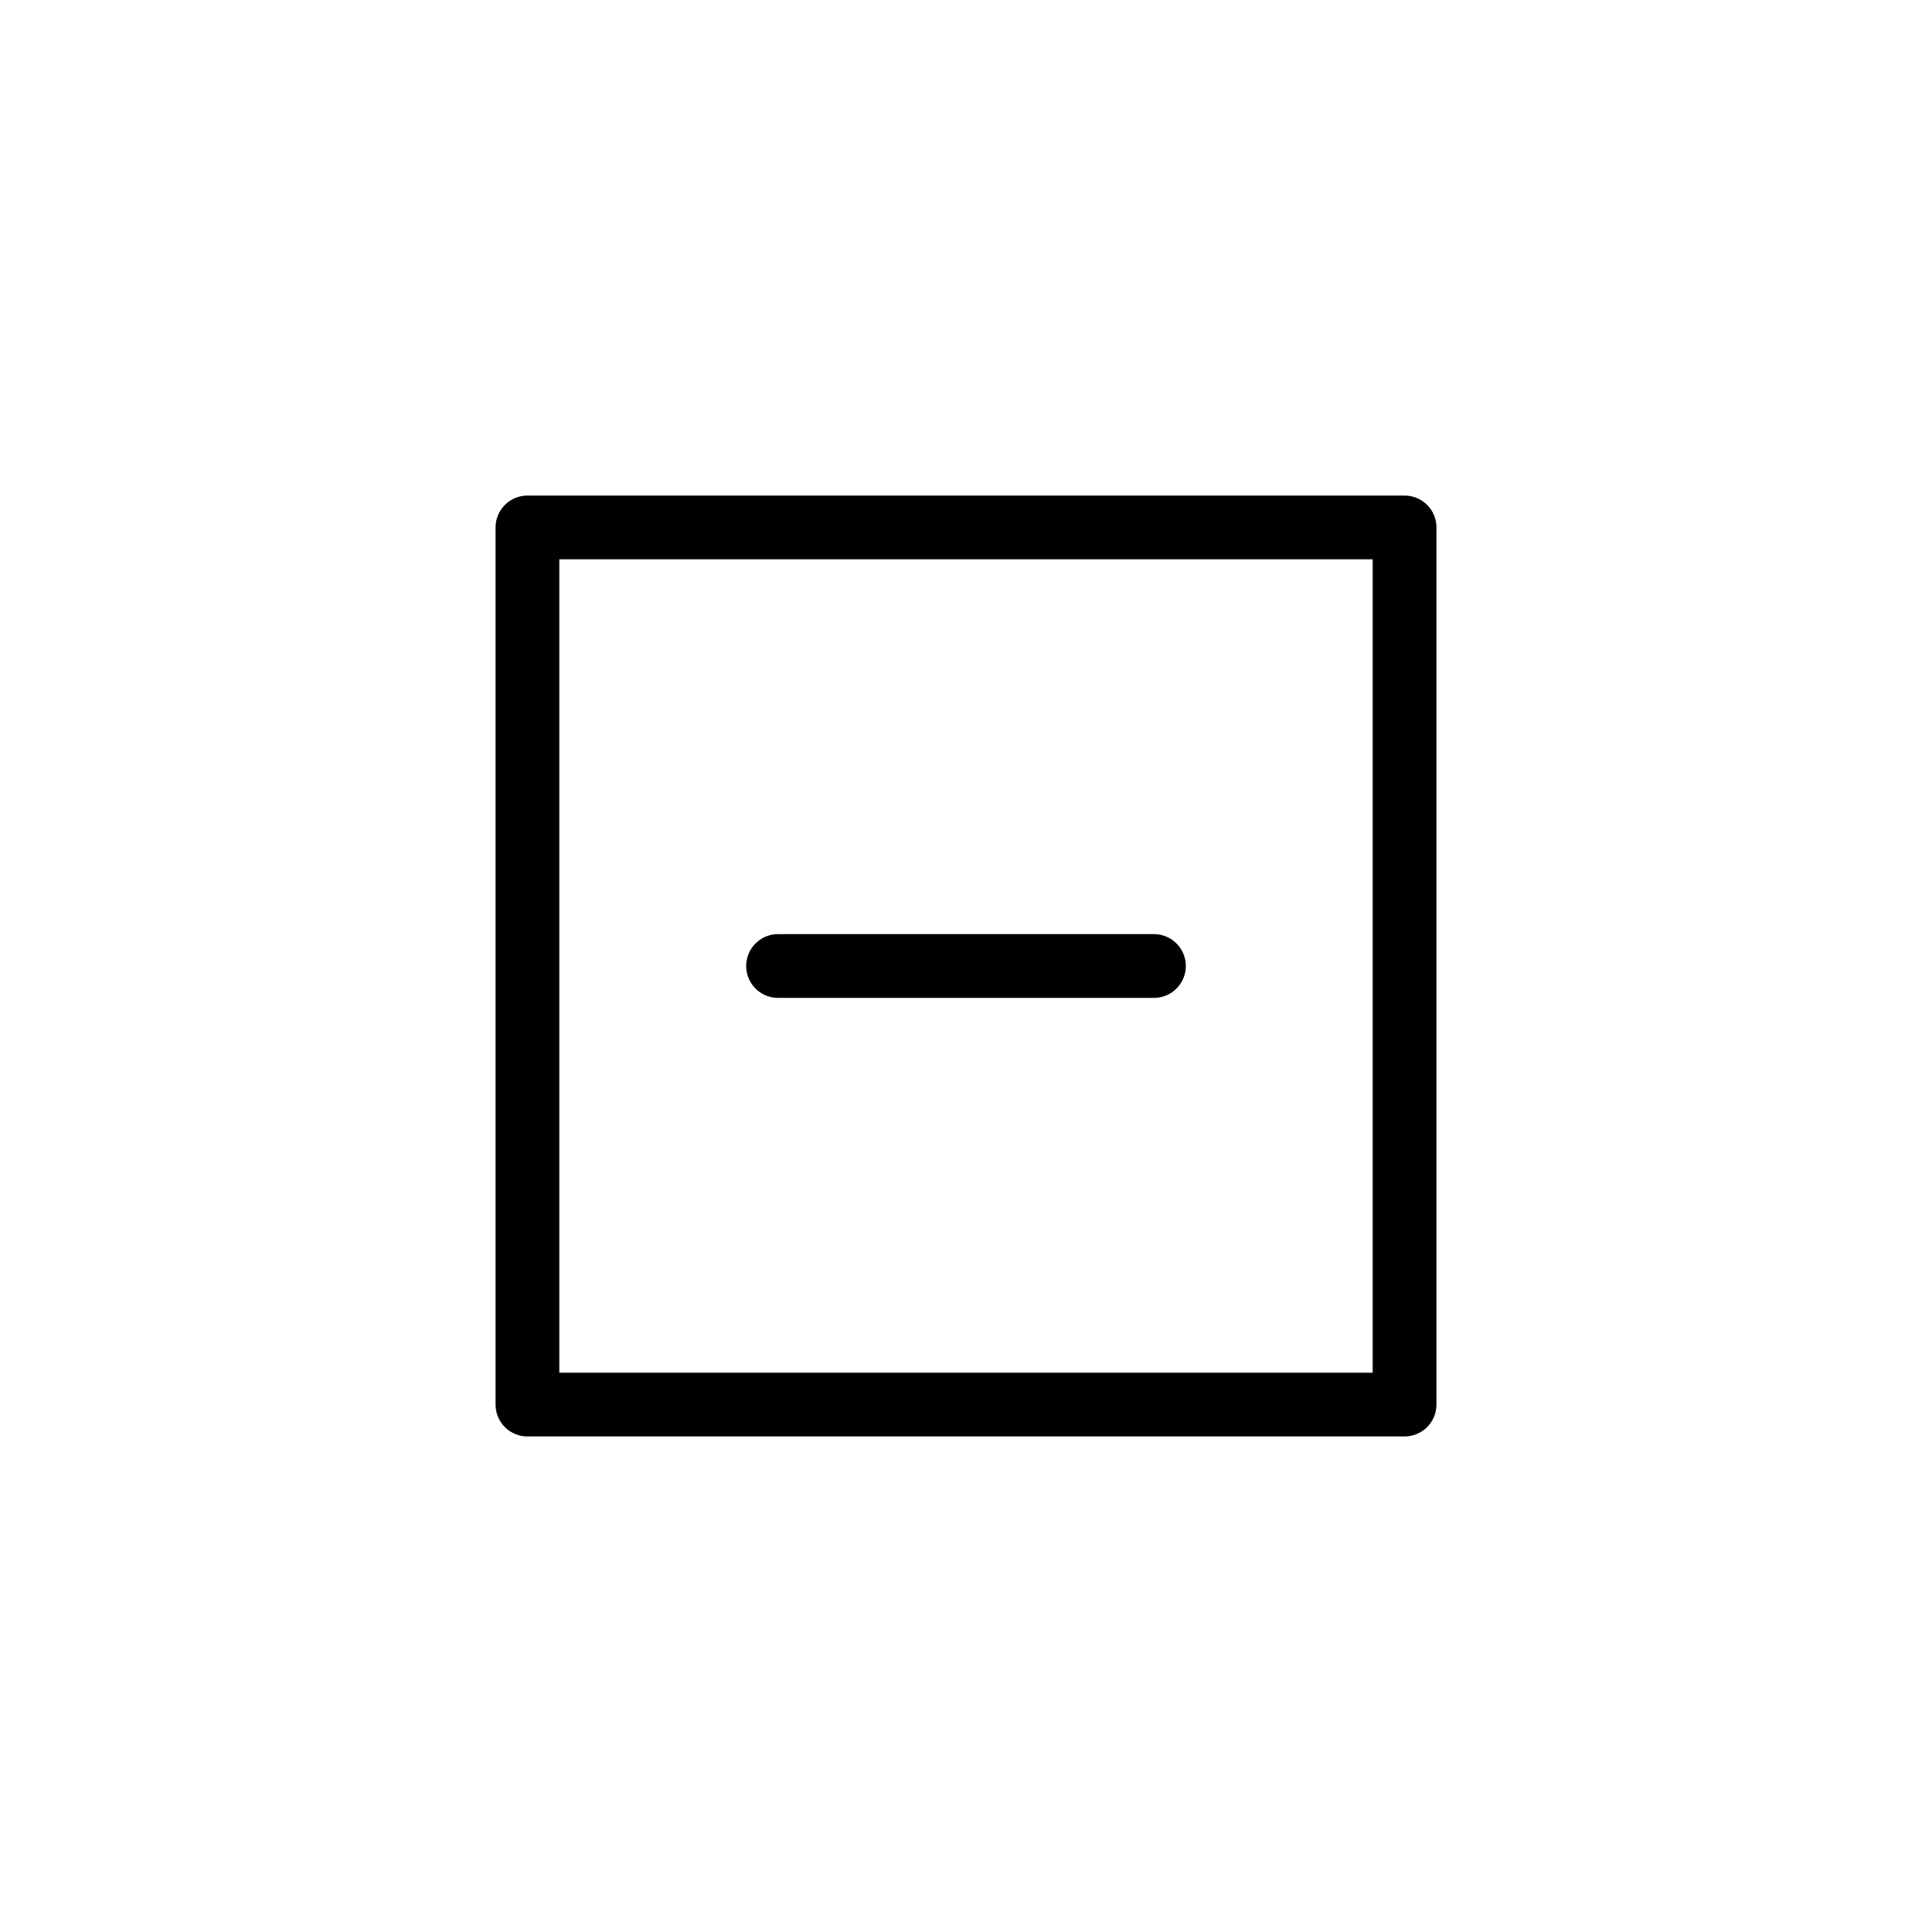
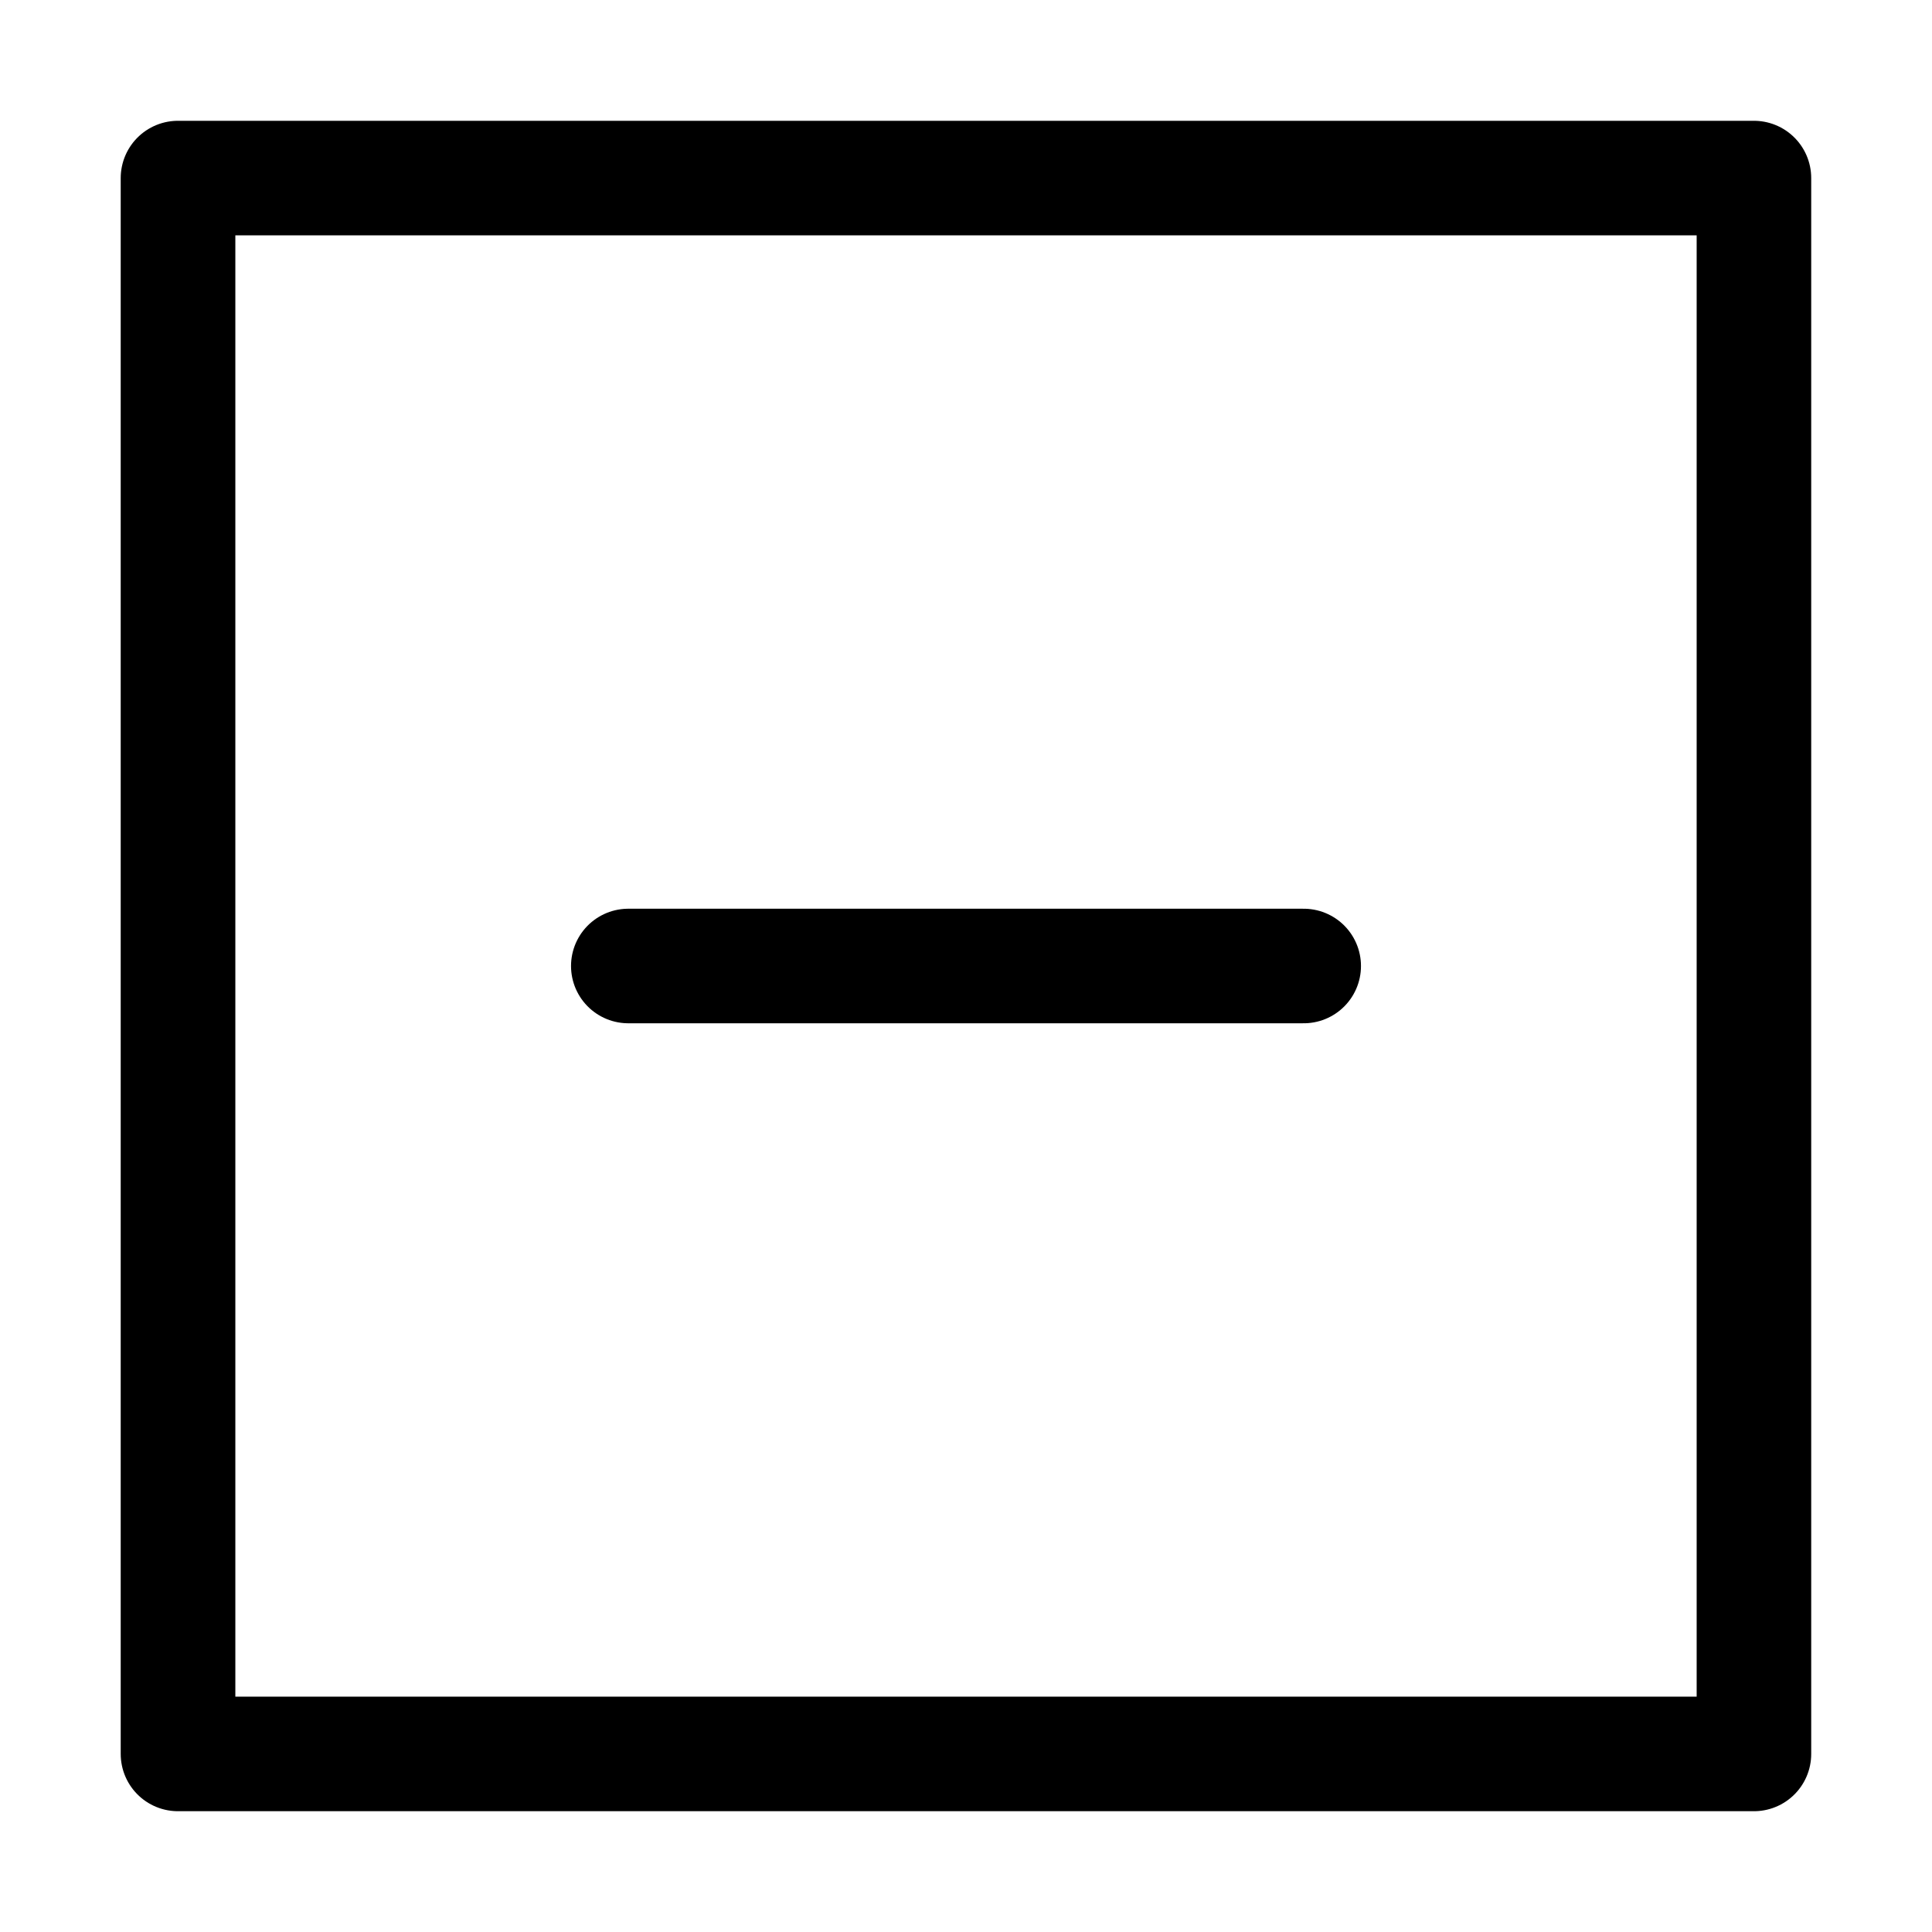
- <svg xmlns="http://www.w3.org/2000/svg" stroke="currentColor" class="w-6 h-6" fill="none" height="100%" version="1.1" viewBox="0 0 36 36" width="100%" id="svg7037">
+ <svg xmlns="http://www.w3.org/2000/svg" stroke="currentColor" class="w-6 h-6" fill="none" height="24" version="1.1" viewBox="0 0 24 24" width="24" id="svg7037">
  <defs id="defs7041" />
-   <path d="M 26.172,26.172 H 9.828 V 9.828 H 26.172 Z m -16.344,0 V 9.828 H 26.172 V 26.172 Z" style="stroke-width:1.188;stroke-linejoin:round;stroke-dasharray:none" id="path7033" />
-   <path stroke-linecap="round" stroke-linejoin="round" d="M 21.502,18 H 14.498" style="stroke-width:1.188;stroke-linejoin:round;stroke-dasharray:none" id="path7035" />
+   <g id="g791">
+     <path d="M 21.788,21.788 H 2.212 V 2.212 H 21.788 Z m -19.577,0 V 2.212 H 21.788 V 21.788 Z" style="stroke-width:1.423;stroke-linejoin:round;stroke-dasharray:none" id="path7033" />
+     <path stroke-linecap="round" stroke-linejoin="round" d="M 16.195,12 H 7.805" style="stroke-width:1.423;stroke-linejoin:round;stroke-dasharray:none" id="path7035" />
+   </g>
</svg>
